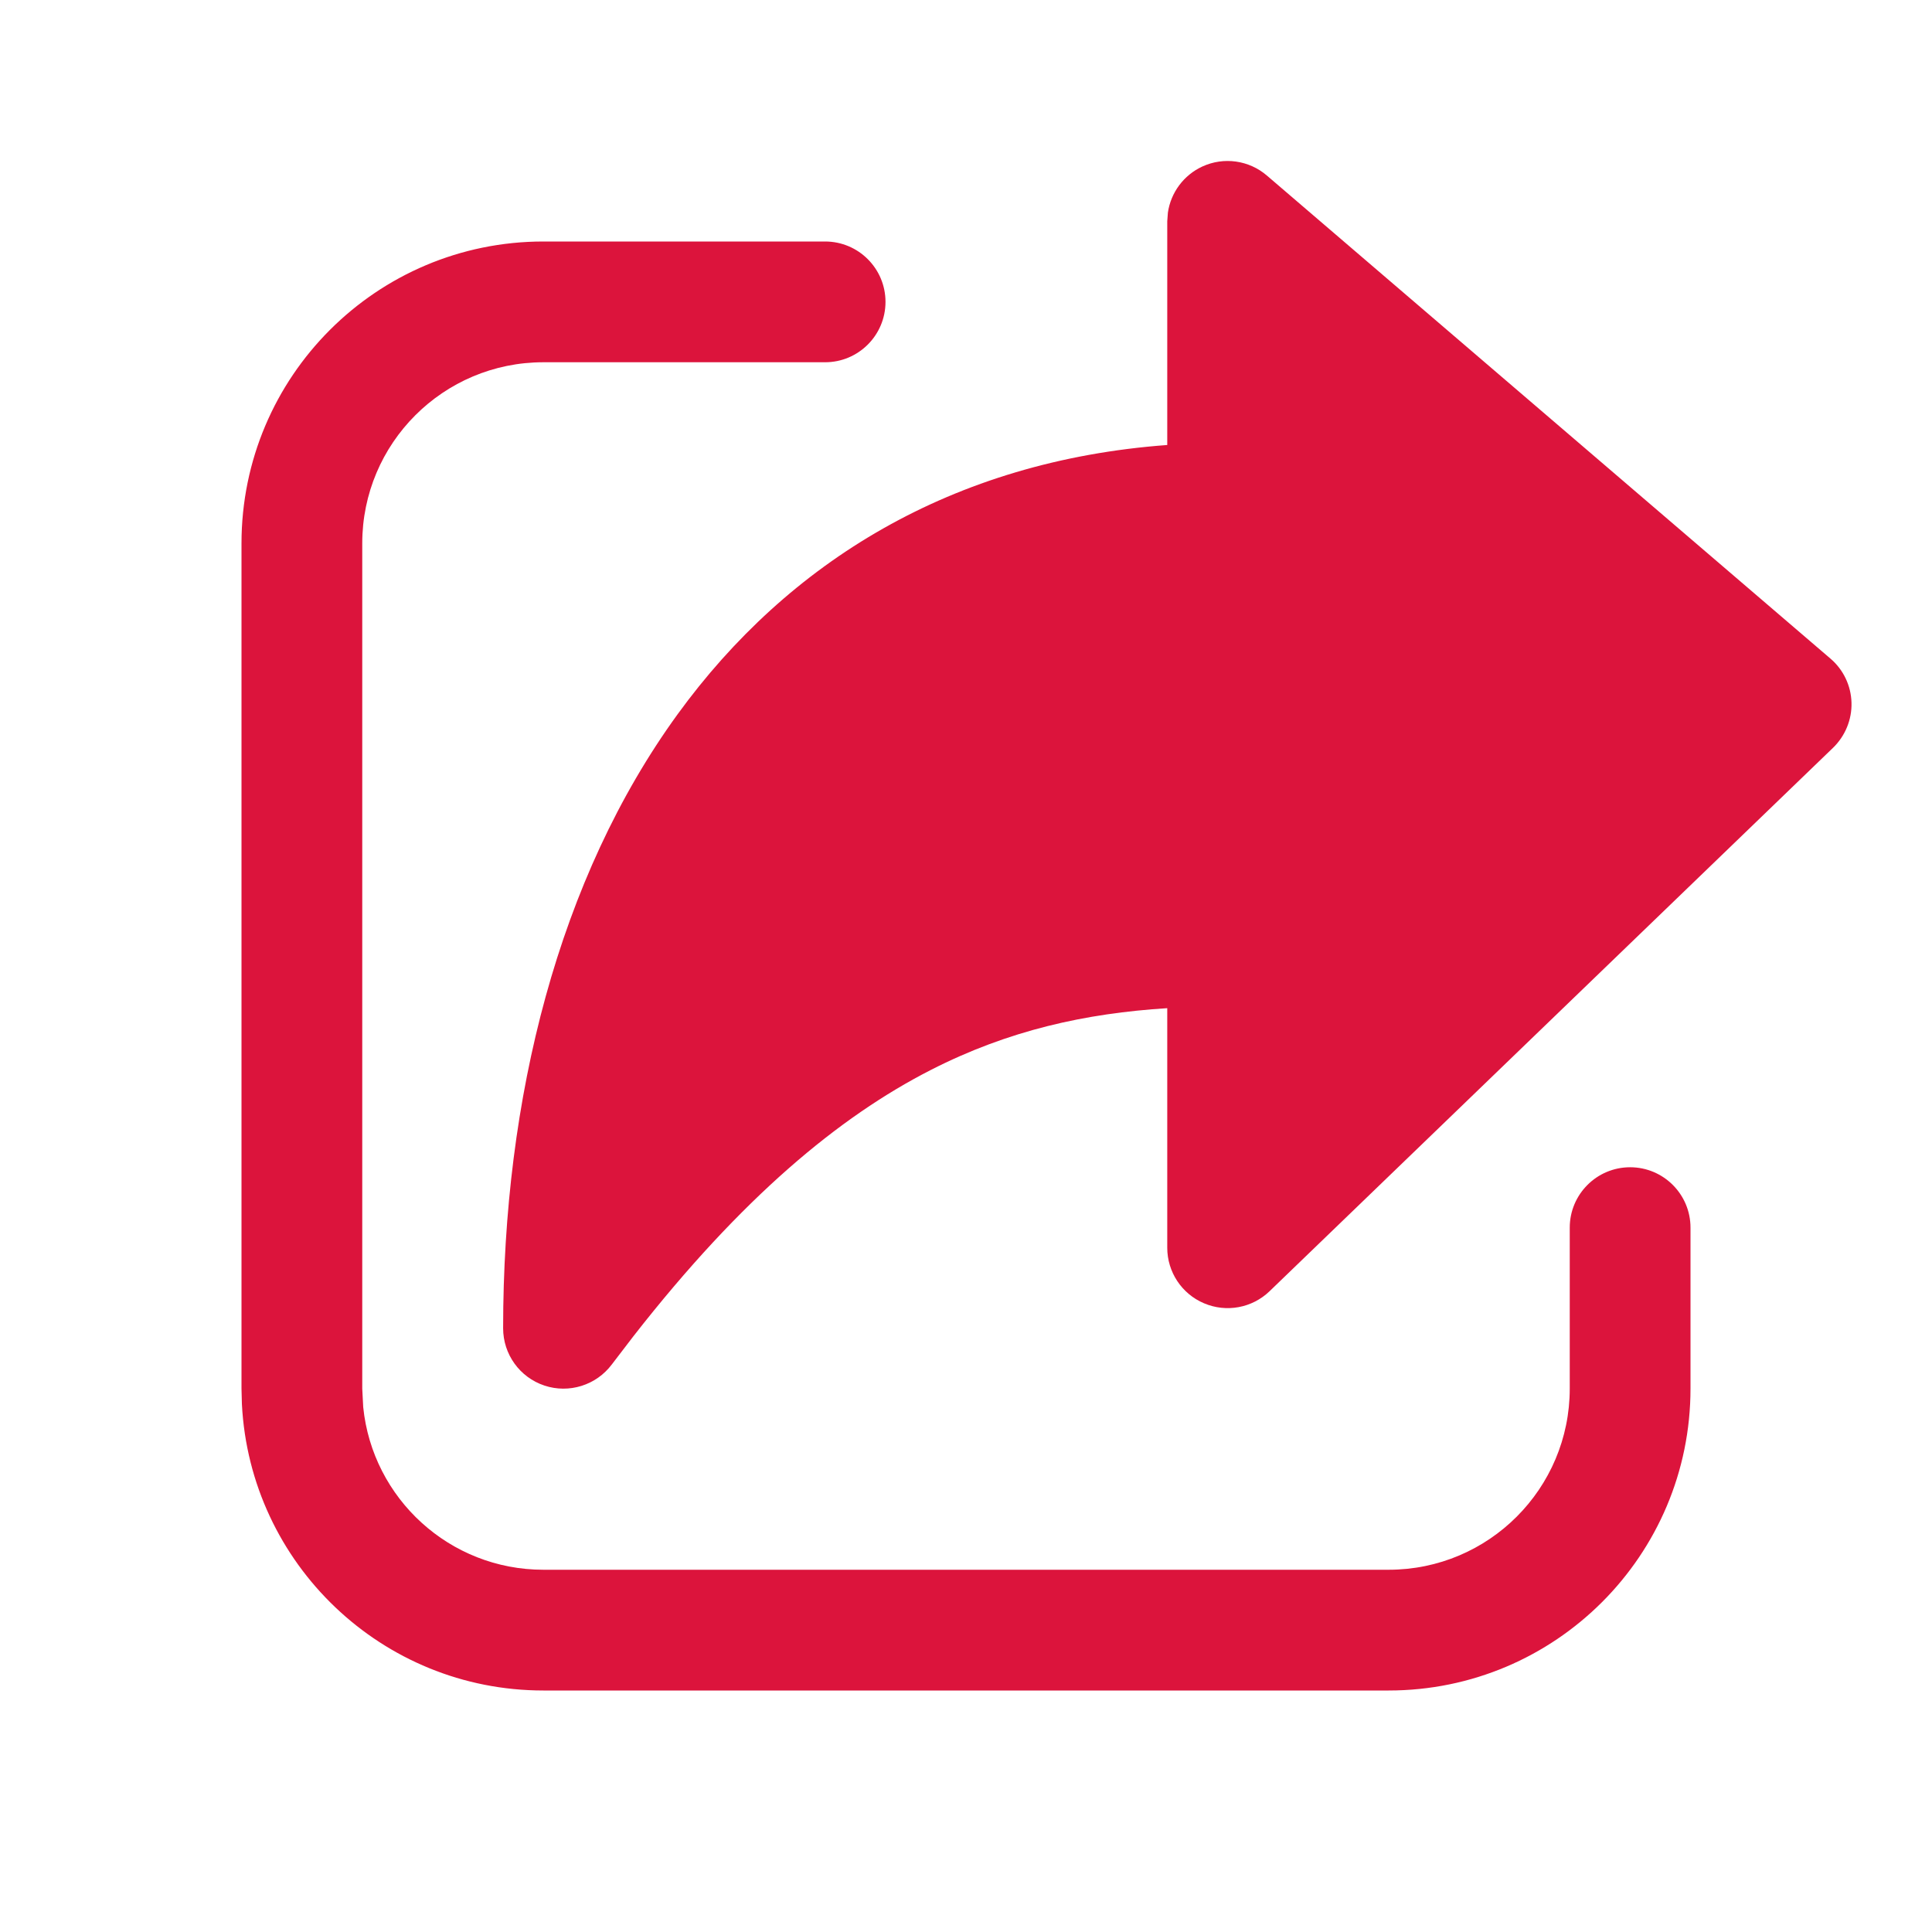
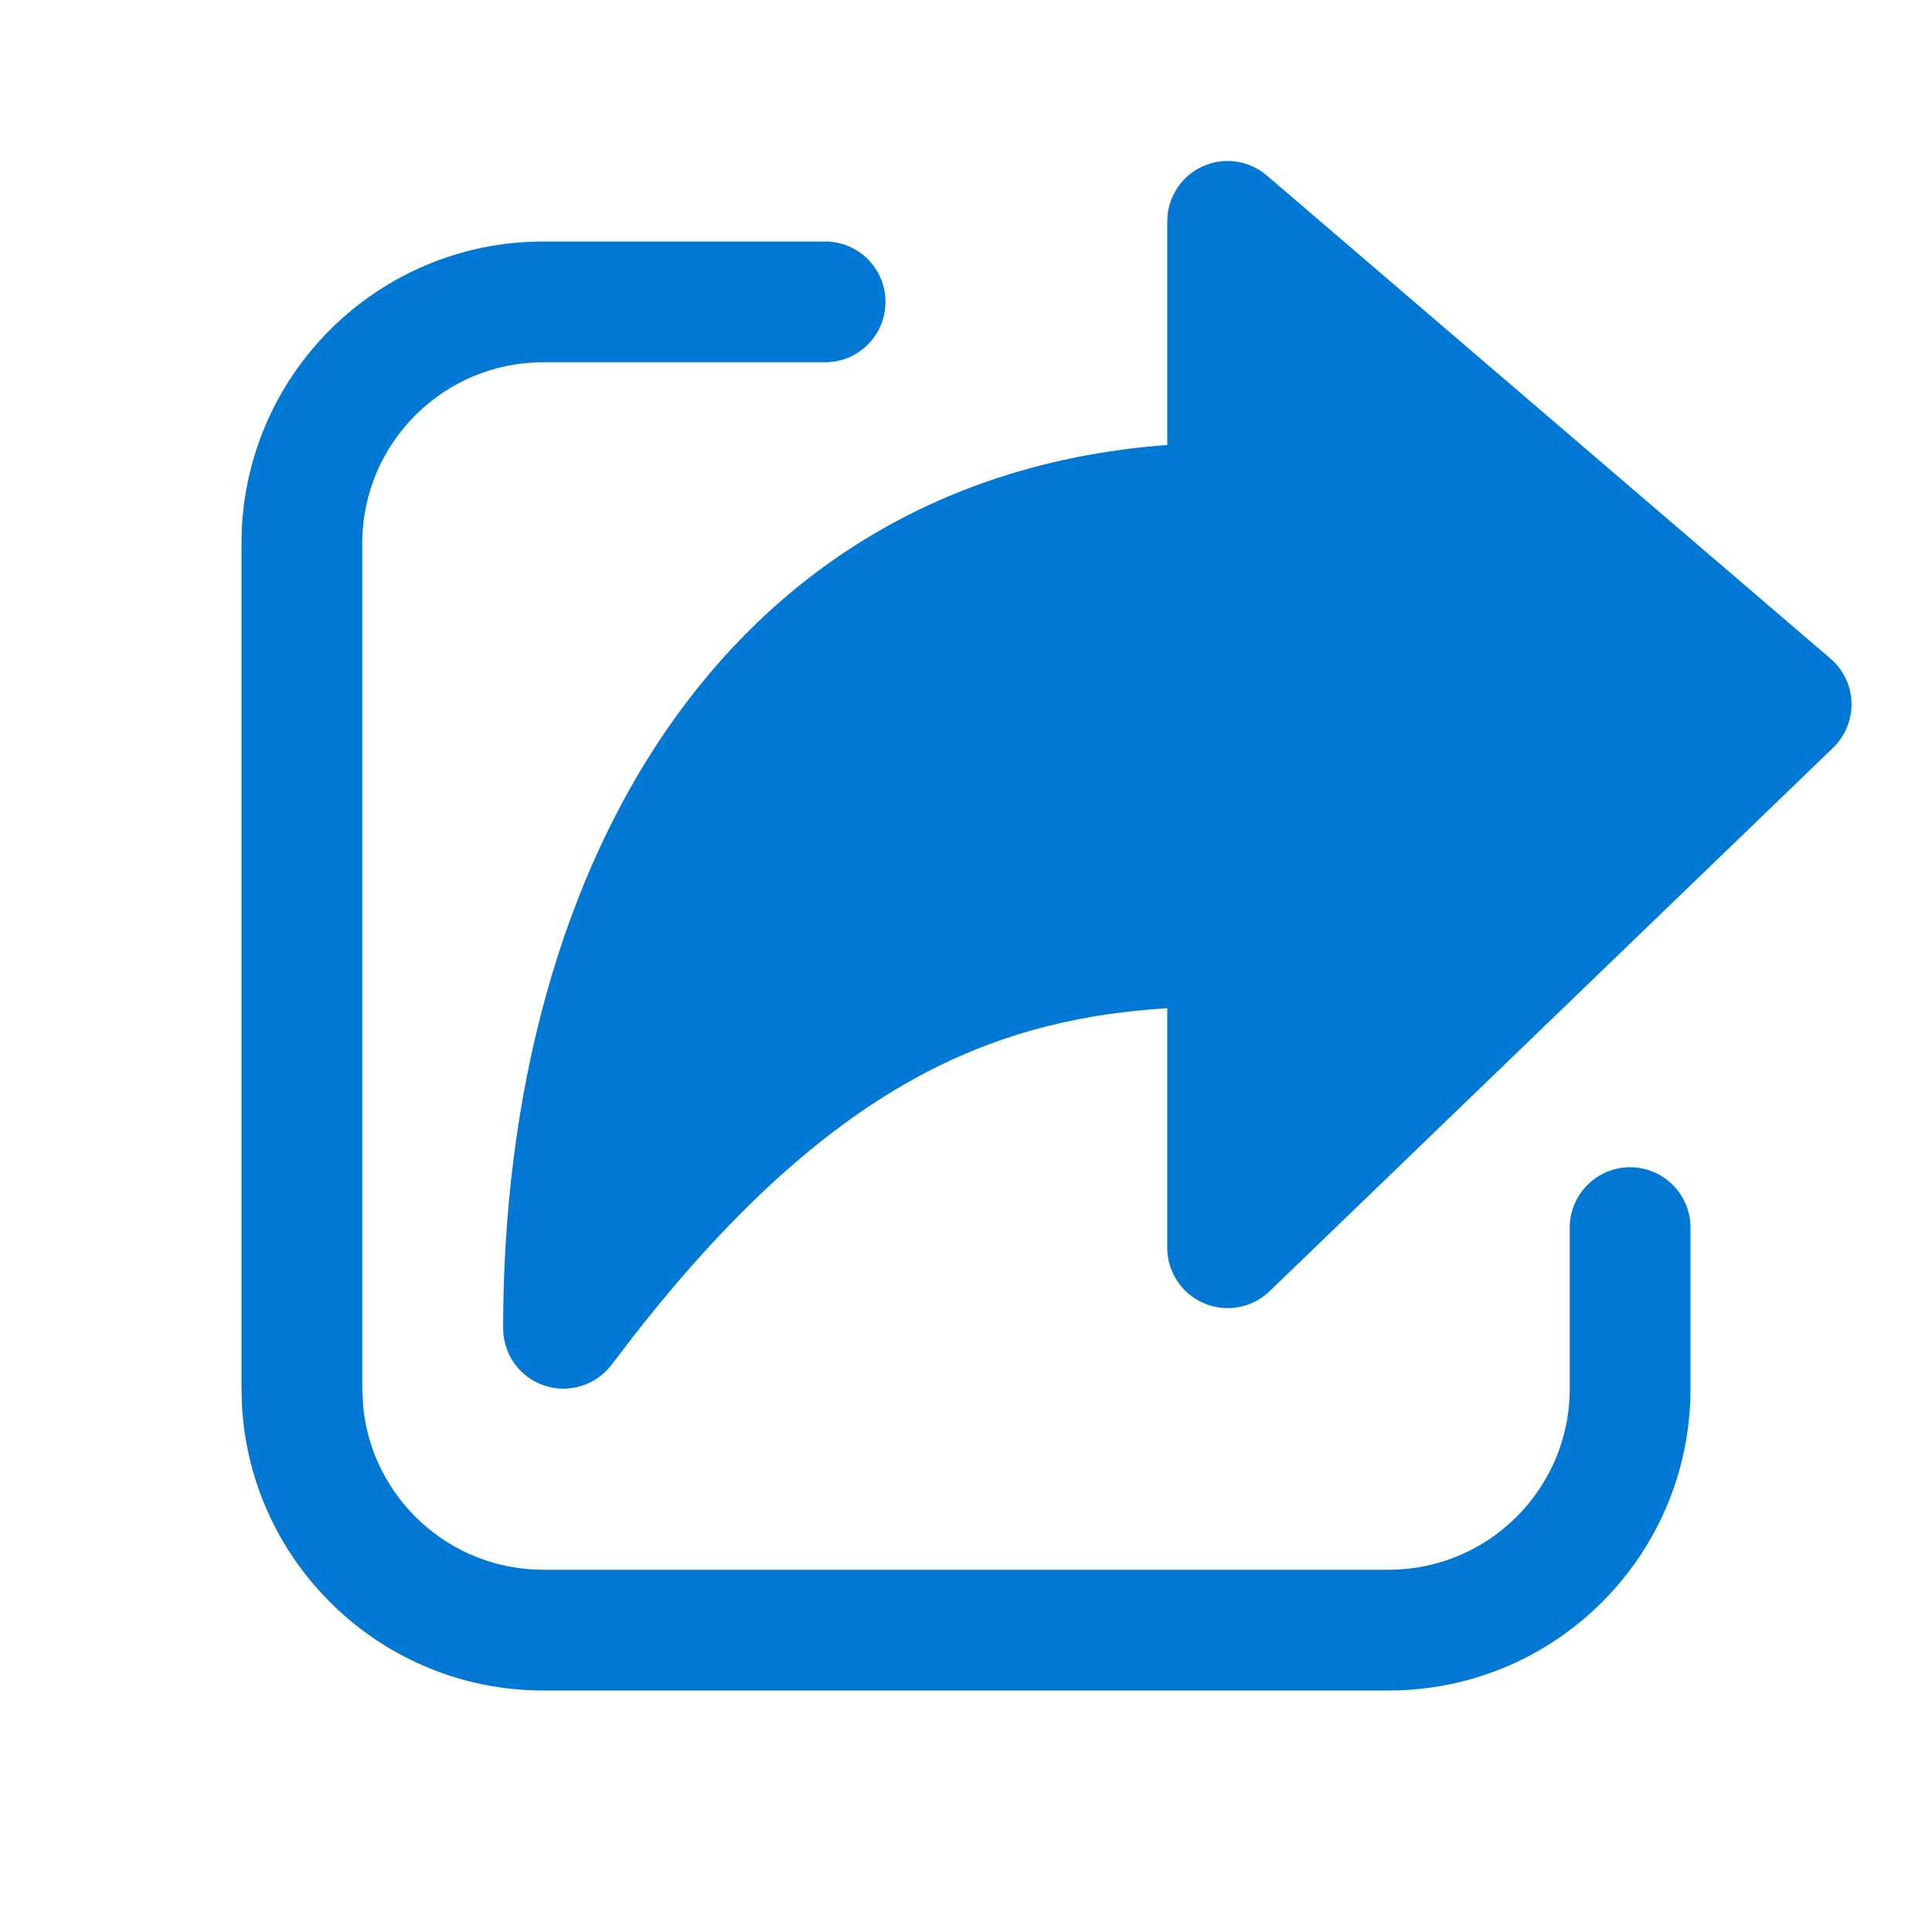
- <svg xmlns="http://www.w3.org/2000/svg" width="24" height="24" viewBox="0 0 24 24" fill="#DC143C">
-   <path d="M10.25 3C10.664 3 11 3.336 11 3.75C11 4.164 10.664 4.5 10.25 4.5H6.75C5.507 4.5 4.5 5.507 4.5 6.75V17.25L4.512 17.48C4.627 18.615 5.585 19.5 6.75 19.5H17.25C18.493 19.5 19.5 18.492 19.5 17.25V15.25C19.5 14.836 19.836 14.5 20.25 14.5C20.664 14.5 21 14.836 21 15.25V17.25C21 19.321 19.321 21 17.25 21H6.75C4.744 21 3.106 19.424 3.005 17.443L3 17.25V6.75C3 4.679 4.679 3 6.75 3H10.25ZM14.937 2.068C15.203 1.946 15.516 1.99 15.738 2.181L22.738 8.181C22.899 8.318 22.994 8.517 23 8.728C23.006 8.939 22.922 9.143 22.77 9.29L15.771 16.04C15.554 16.249 15.234 16.308 14.957 16.19C14.68 16.073 14.5 15.801 14.5 15.5V12.524C13.486 12.588 12.53 12.797 11.56 13.293C10.424 13.874 9.216 14.874 7.871 16.596L7.6 16.95C7.406 17.208 7.069 17.314 6.763 17.212C6.456 17.11 6.25 16.823 6.25 16.5C6.25 13.643 6.937 10.911 8.418 8.872C9.794 6.979 11.829 5.725 14.5 5.528V2.75L14.508 2.641C14.544 2.393 14.704 2.175 14.937 2.068Z" fill="#DC143C" />
+ <svg xmlns="http://www.w3.org/2000/svg" width="24" height="24" viewBox="0 0 24 24" fill="#0078D4">
+   <path d="M10.25 3C10.664 3 11 3.336 11 3.75C11 4.164 10.664 4.5 10.25 4.5H6.75C5.507 4.5 4.5 5.507 4.5 6.75V17.25L4.512 17.48C4.627 18.615 5.585 19.5 6.75 19.5H17.25C18.493 19.5 19.5 18.492 19.5 17.25V15.25C19.5 14.836 19.836 14.5 20.25 14.5C20.664 14.5 21 14.836 21 15.25V17.25C21 19.321 19.321 21 17.25 21H6.75C4.744 21 3.106 19.424 3.005 17.443L3 17.25V6.75C3 4.679 4.679 3 6.75 3H10.25ZM14.937 2.068C15.203 1.946 15.516 1.99 15.738 2.181L22.738 8.181C22.899 8.318 22.994 8.517 23 8.728C23.006 8.939 22.922 9.143 22.77 9.29L15.771 16.04C15.554 16.249 15.234 16.308 14.957 16.19C14.68 16.073 14.5 15.801 14.5 15.5V12.524C13.486 12.588 12.53 12.797 11.56 13.293C10.424 13.874 9.216 14.874 7.871 16.596L7.6 16.95C7.406 17.208 7.069 17.314 6.763 17.212C6.456 17.11 6.25 16.823 6.25 16.5C6.25 13.643 6.937 10.911 8.418 8.872C9.794 6.979 11.829 5.725 14.5 5.528V2.75L14.508 2.641C14.544 2.393 14.704 2.175 14.937 2.068Z" fill="#0078D4" />
</svg>
